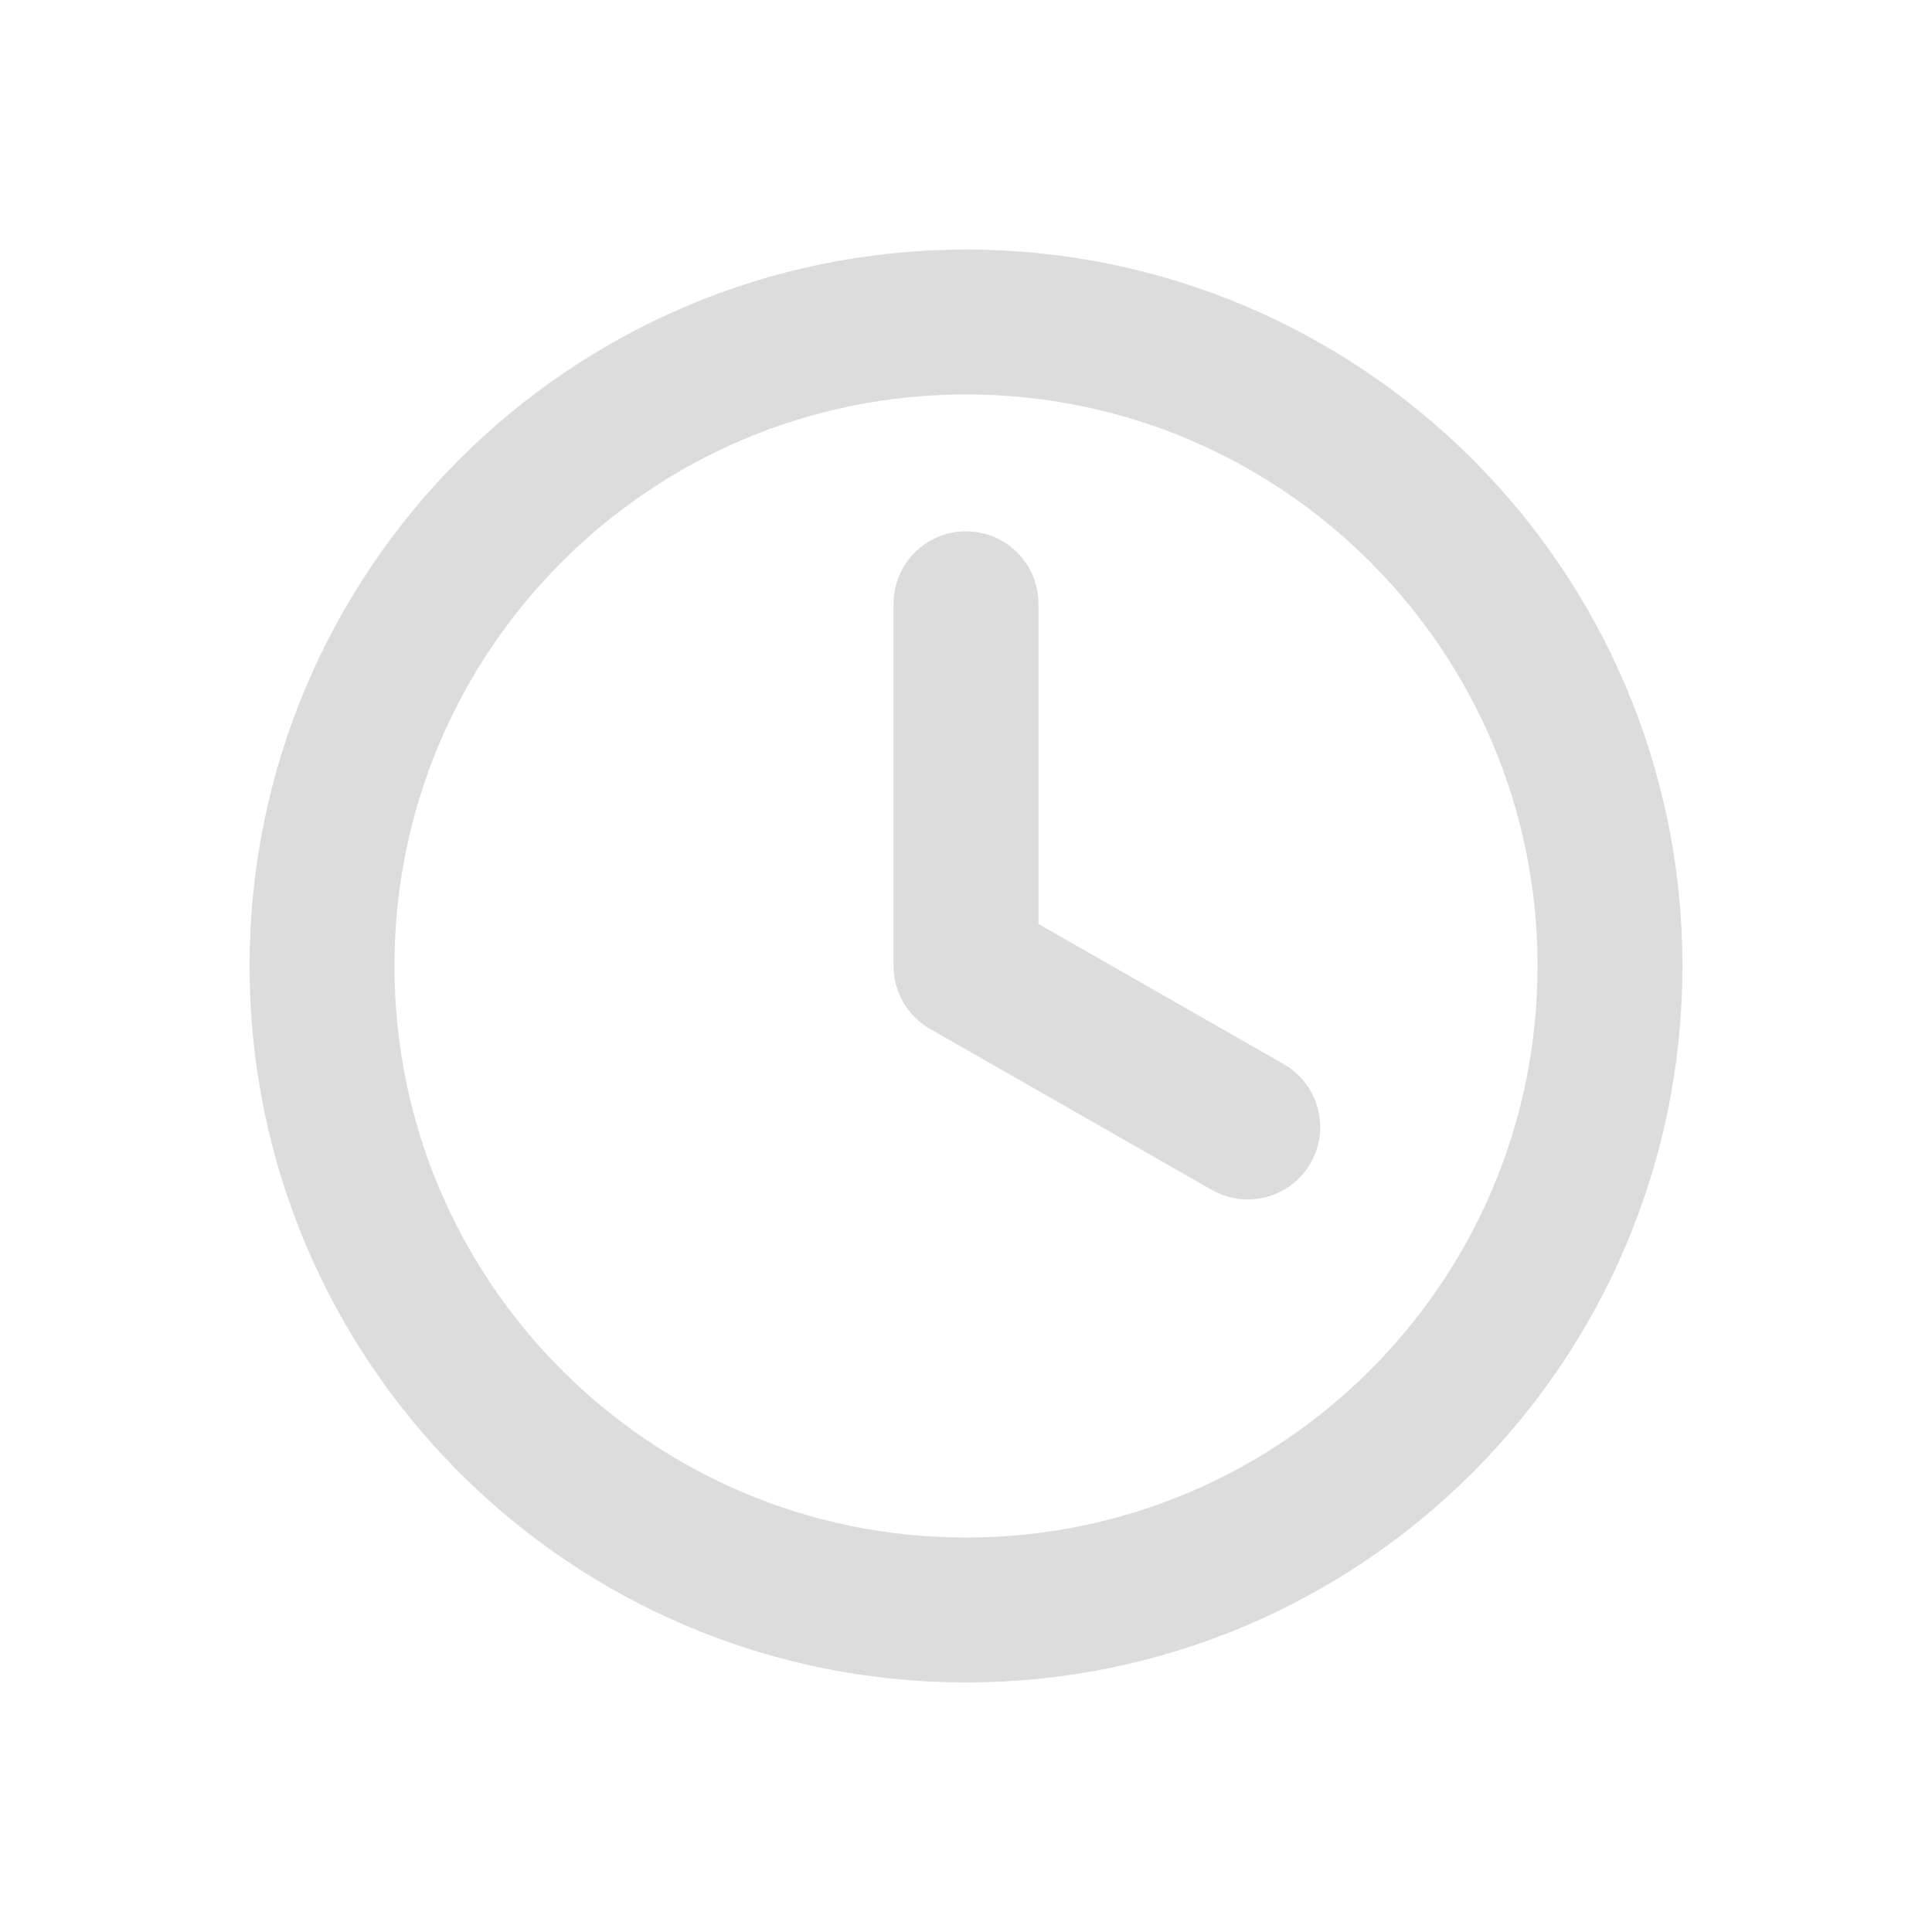
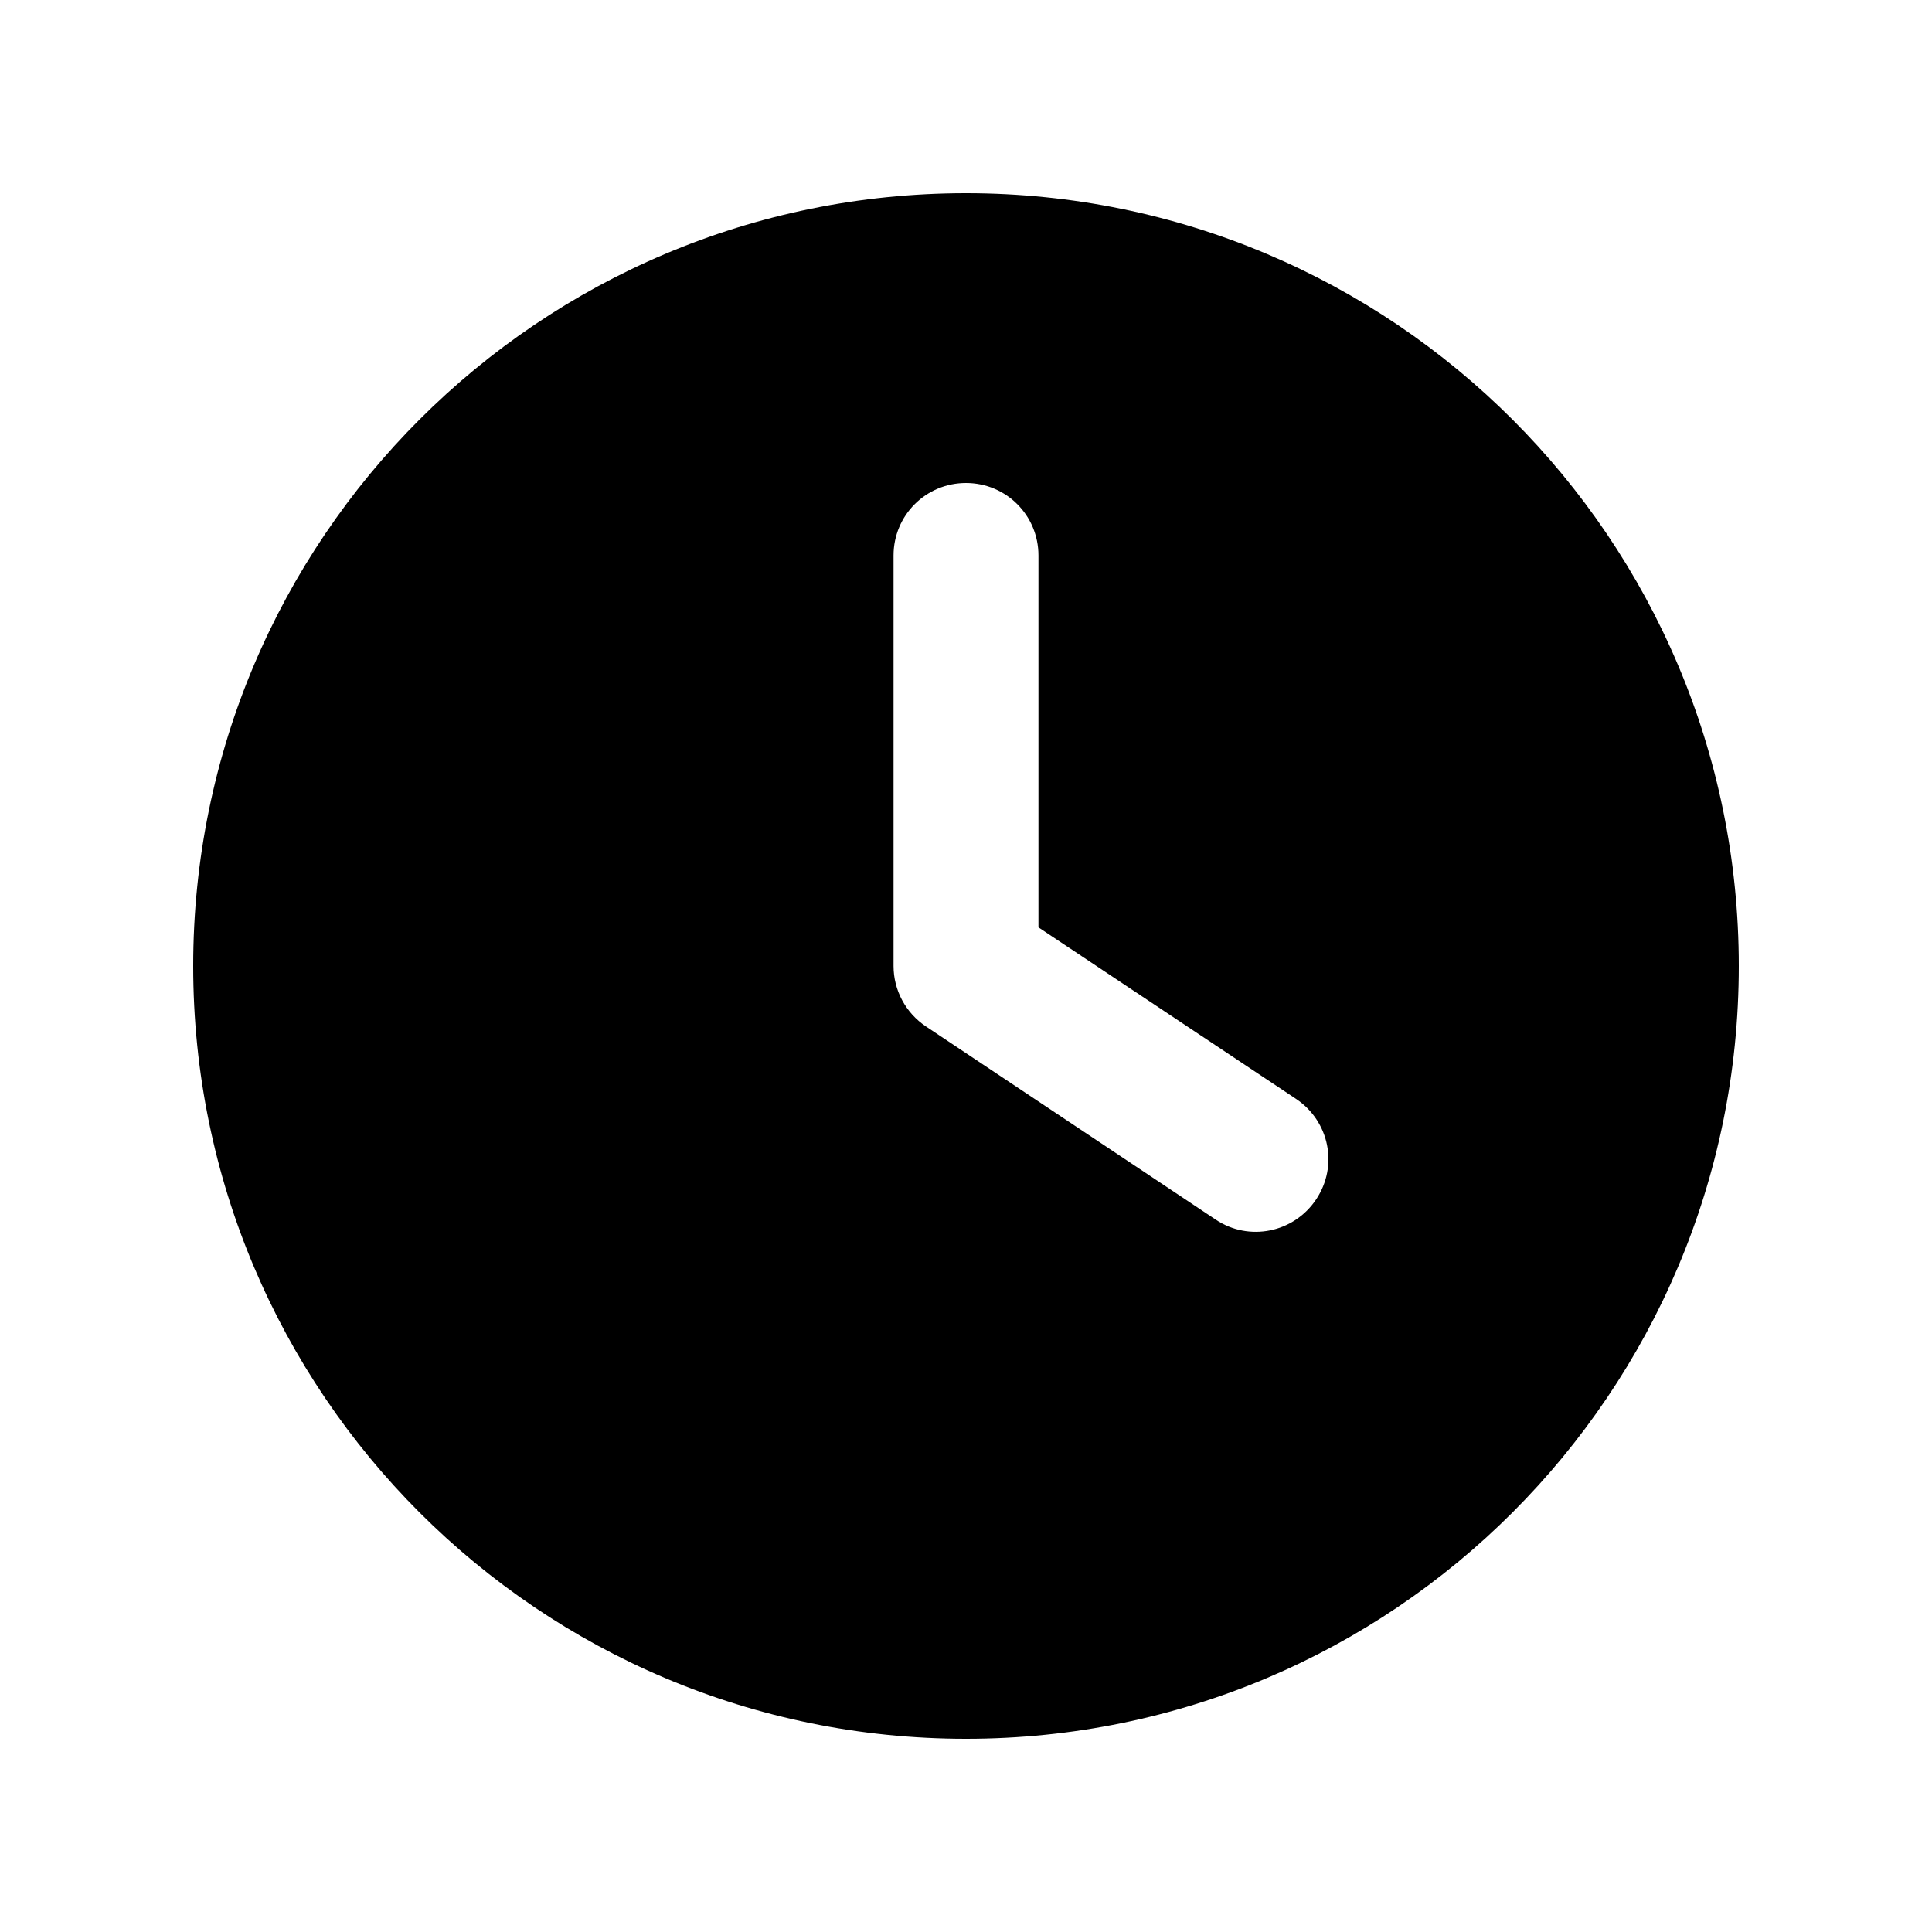
- <svg xmlns="http://www.w3.org/2000/svg" width="24" height="24" viewBox="0 0 24 24" fill="none">
-   <circle cx="12" cy="12" r="8" stroke="#DCDCDC" stroke-width="1.8" />
-   <path d="M12 7.5V12L15.5 14" stroke="#DCDCDC" stroke-width="1.8" stroke-linecap="round" stroke-linejoin="round" />
+ <svg xmlns="http://www.w3.org/2000/svg" viewBox="0 0 640 640">
+   <path fill="currentColor" d="M320 64C461.4 64 576 178.6 576 320C576 461.4 461.4 576 320 576C178.6 576 64 461.4 64 320C64 178.6 178.6 64 320 64zM296 184L296 320C296 328 300 335.5 306.7 340L402.7 404C413.7 411.4 428.6 408.4 436 397.3C443.4 386.2 440.4 371.4 429.3 364L344 307.2L344 184C344 170.7 333.3 160 320 160C306.7 160 296 170.7 296 184z" />
</svg>
